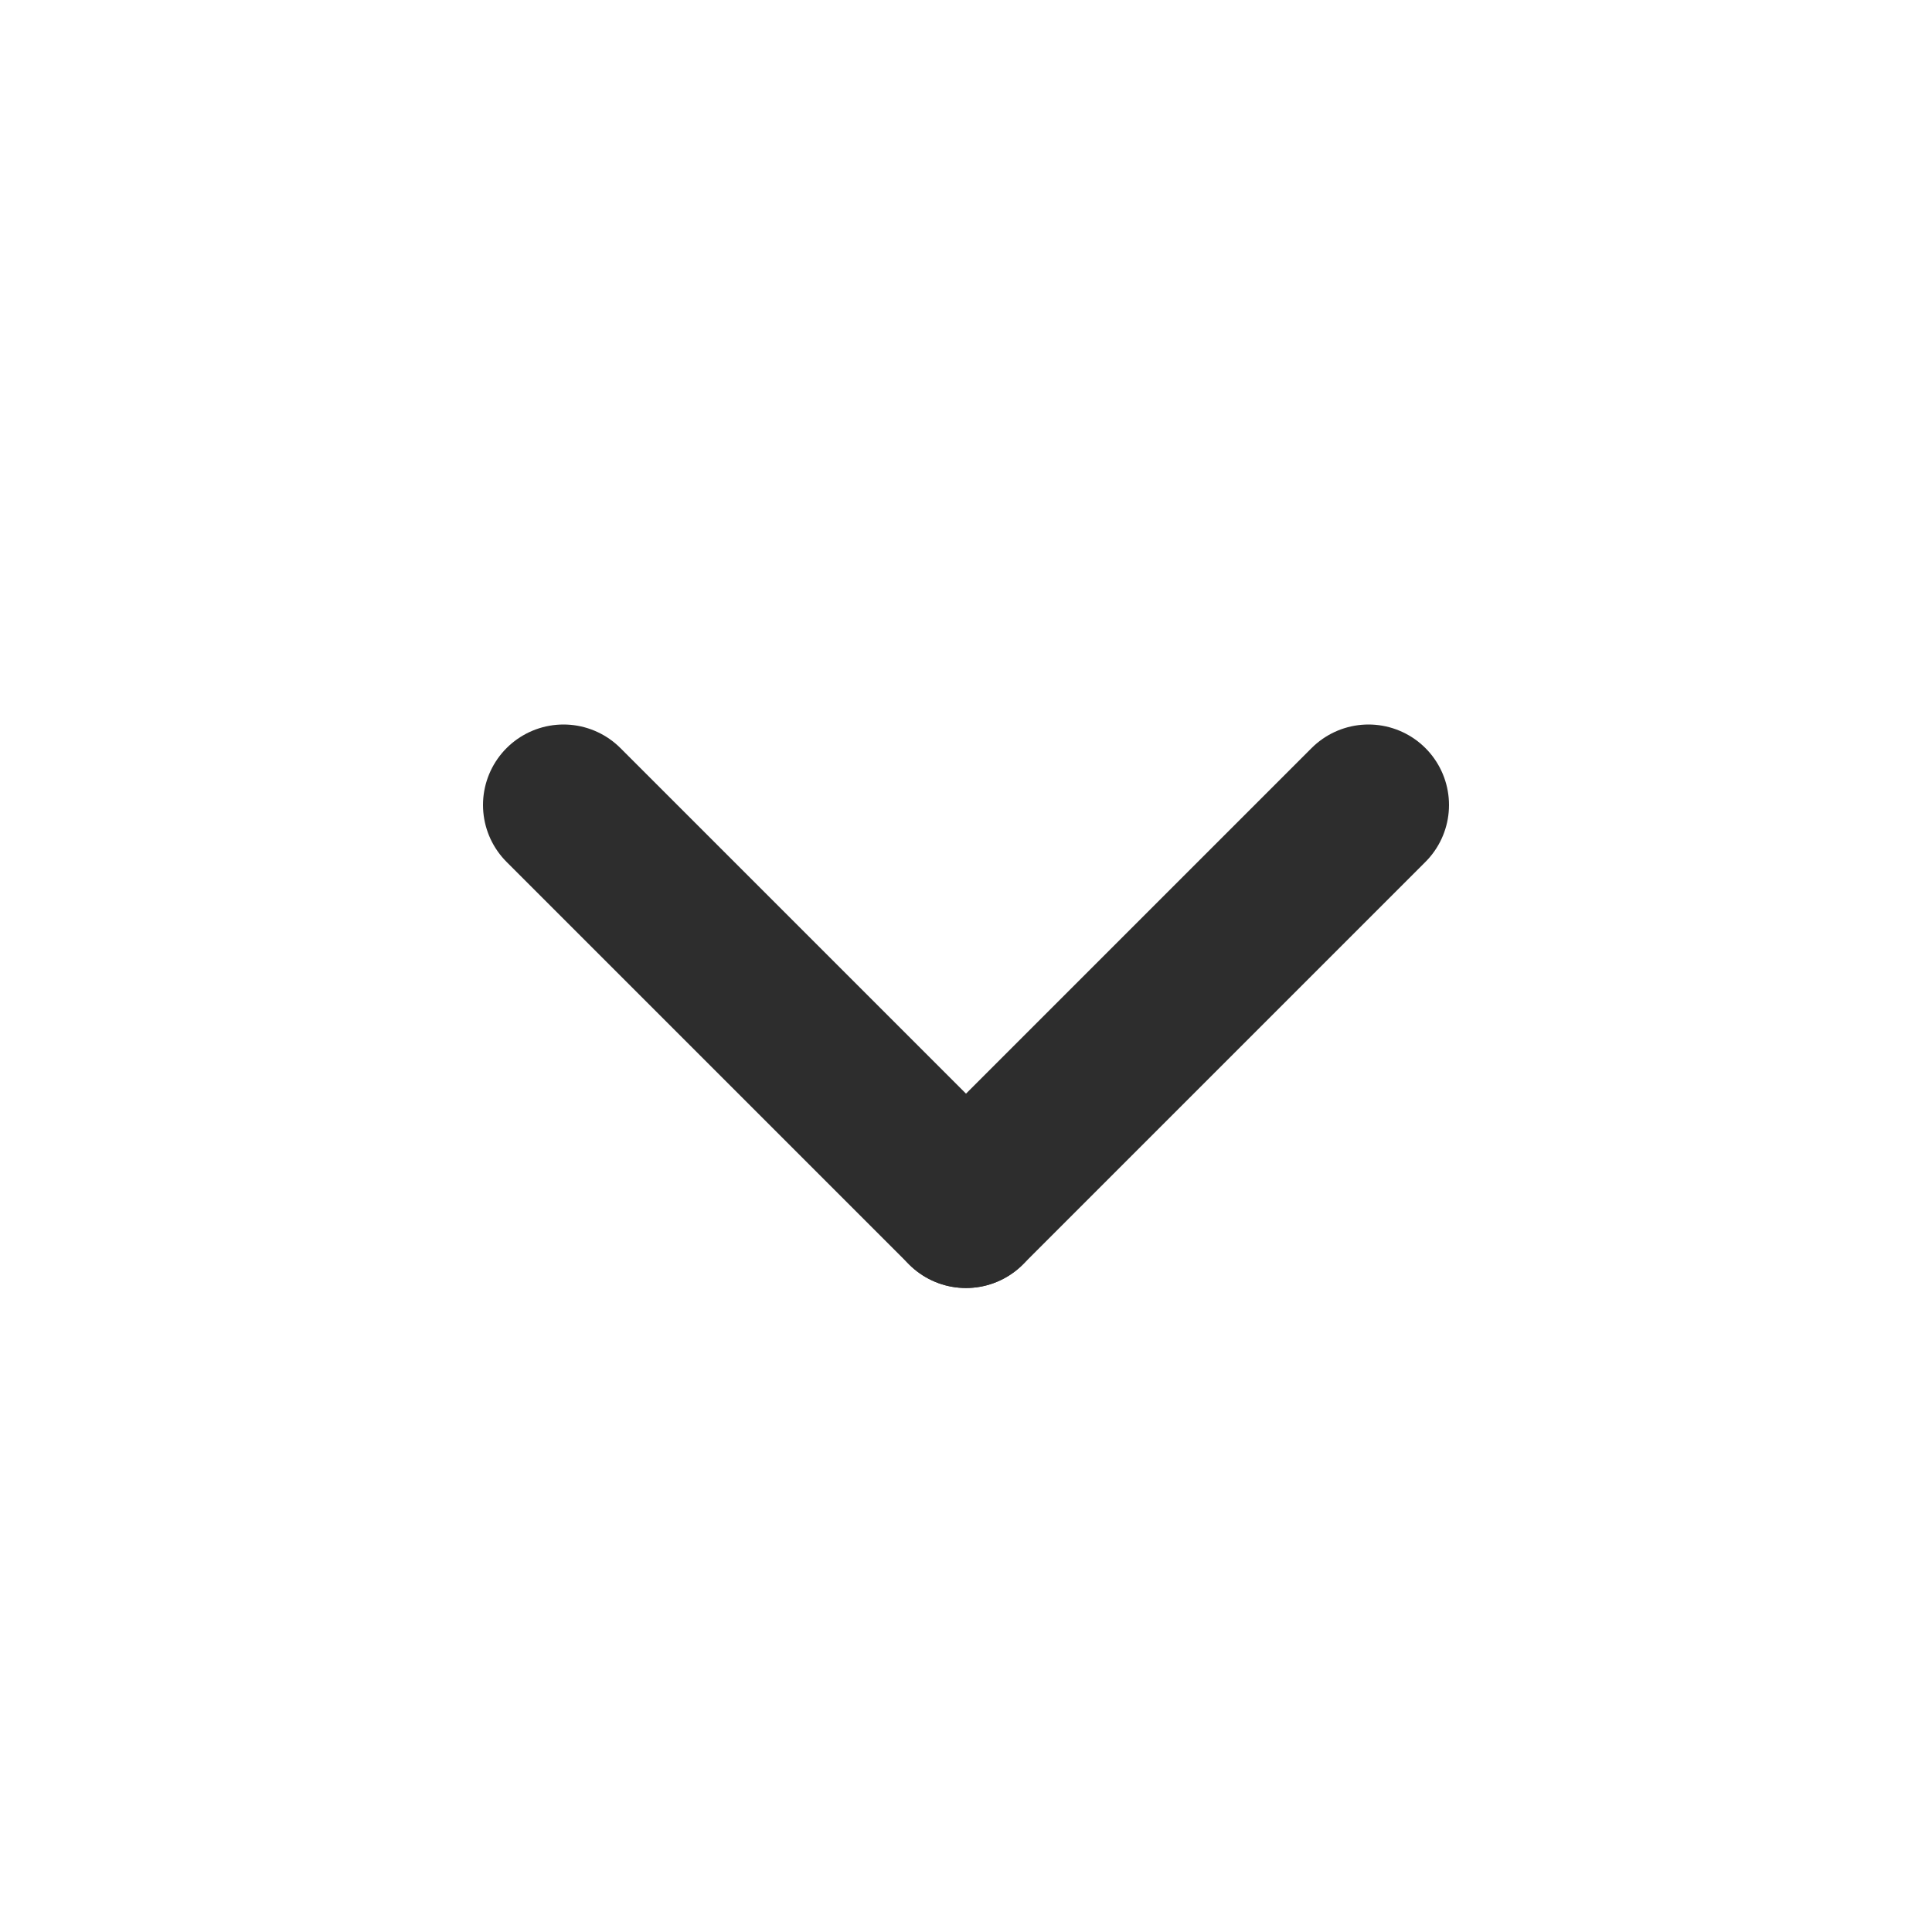
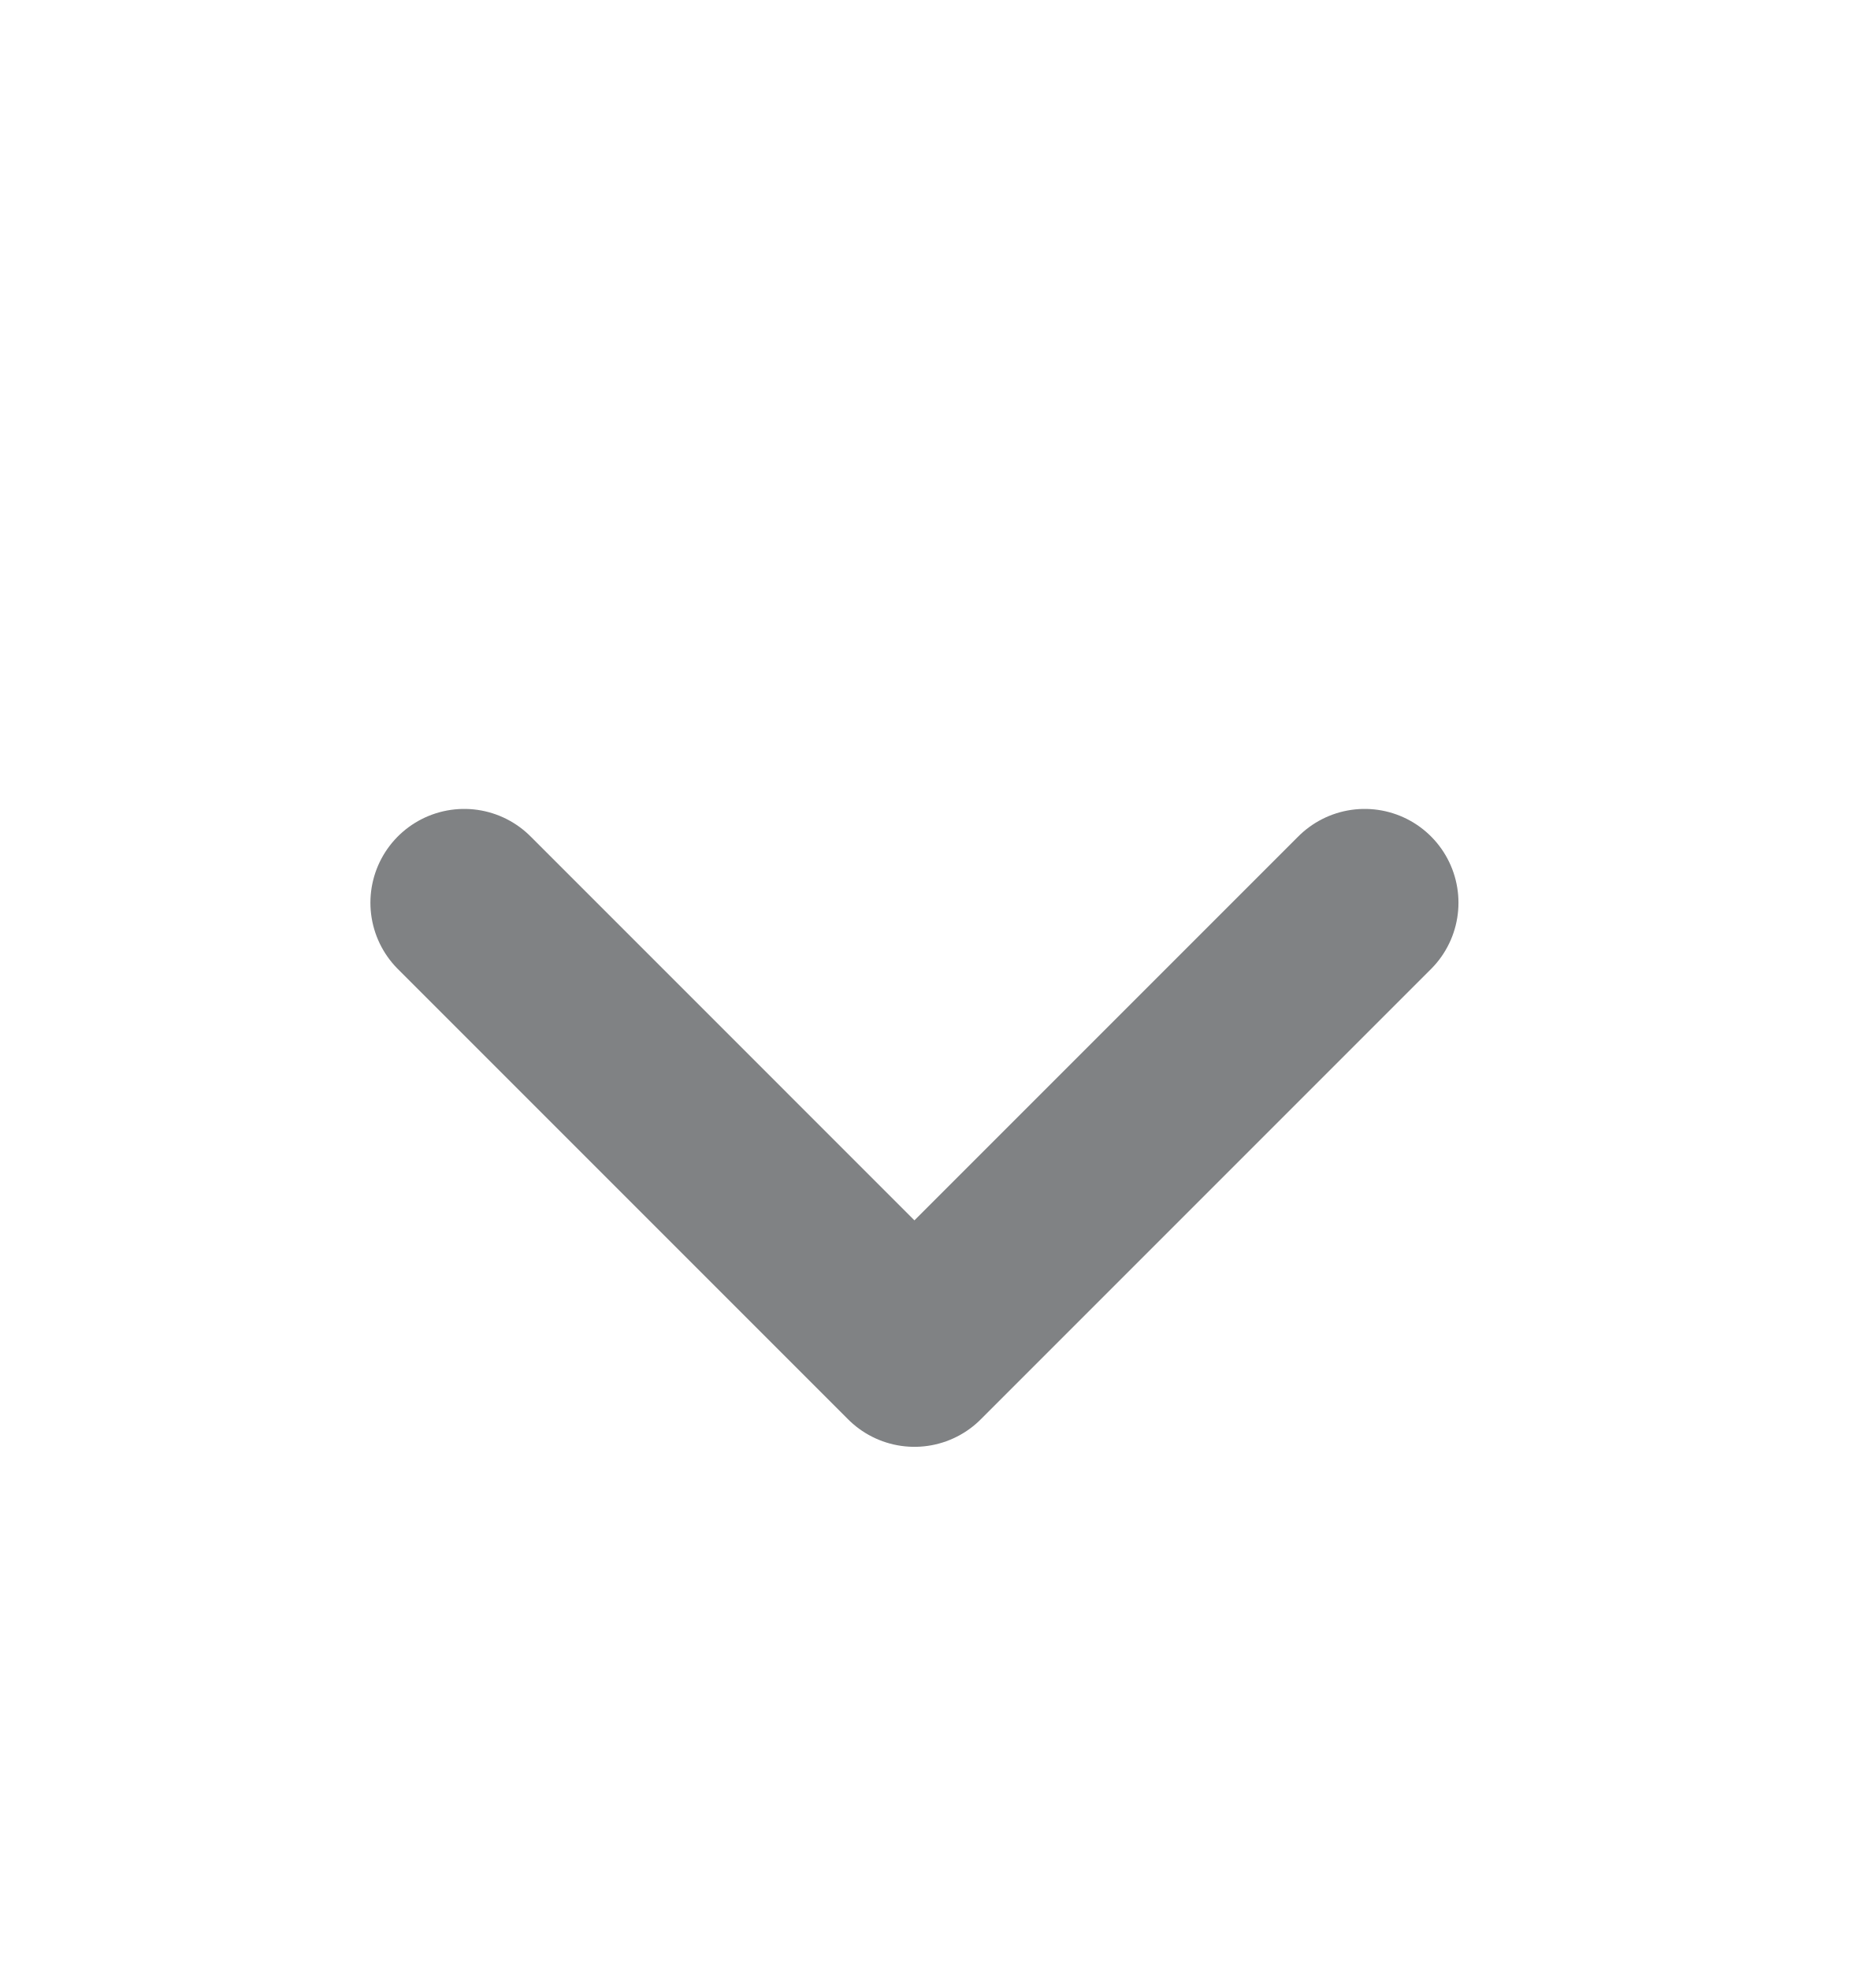
- <svg xmlns="http://www.w3.org/2000/svg" width="24" height="24" viewBox="0 0 24 24" fill="none">
-   <g id="Icon Frame">
-     <path id="Vector" d="M7 10L12 15" stroke="#2D2D2D" stroke-width="2" stroke-linecap="round" stroke-linejoin="round" />
-     <path id="Vector_2" d="M12 15L17 10" stroke="#2D2D2D" stroke-width="2" stroke-linecap="round" stroke-linejoin="round" />
-   </g>
+ <svg xmlns="http://www.w3.org/2000/svg" width="20" height="21" viewBox="0 0 20 21" fill="none">
+   <path d="M4.949 9.623L9.749 14.423L14.549 9.623" stroke="#2C3033" stroke-opacity="0.6" stroke-width="2" stroke-linecap="round" stroke-linejoin="round" />
</svg>
